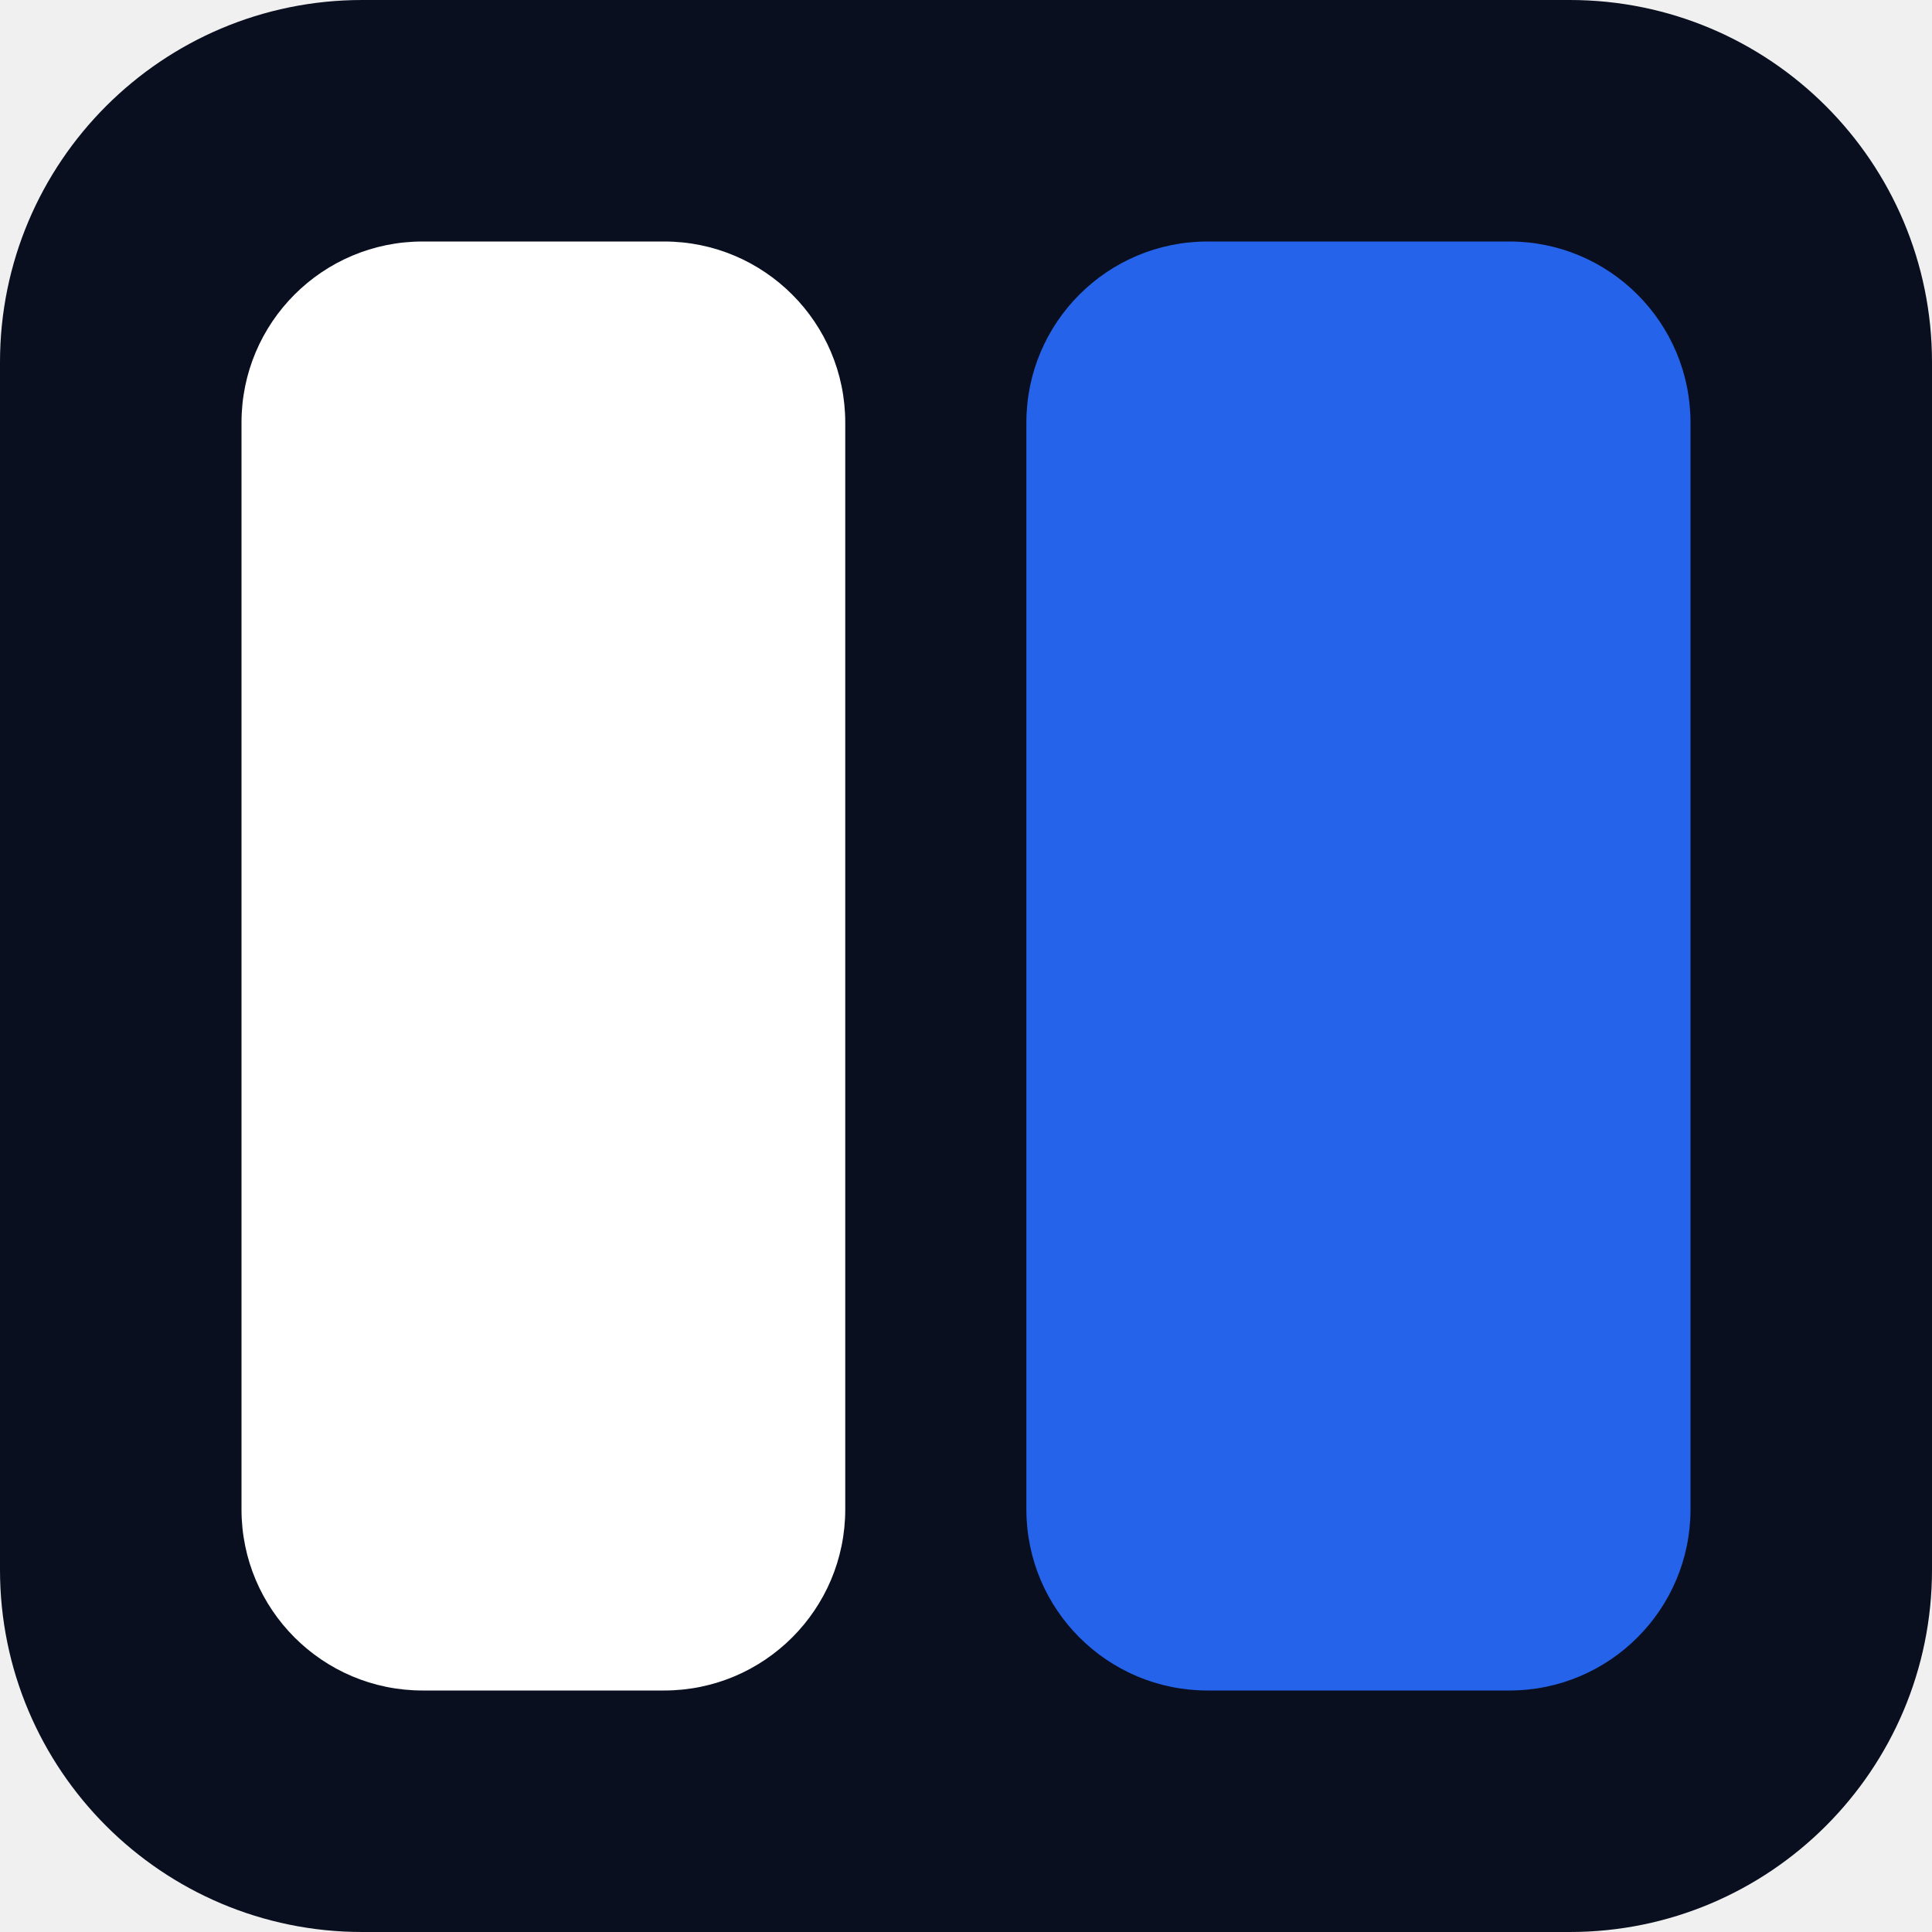
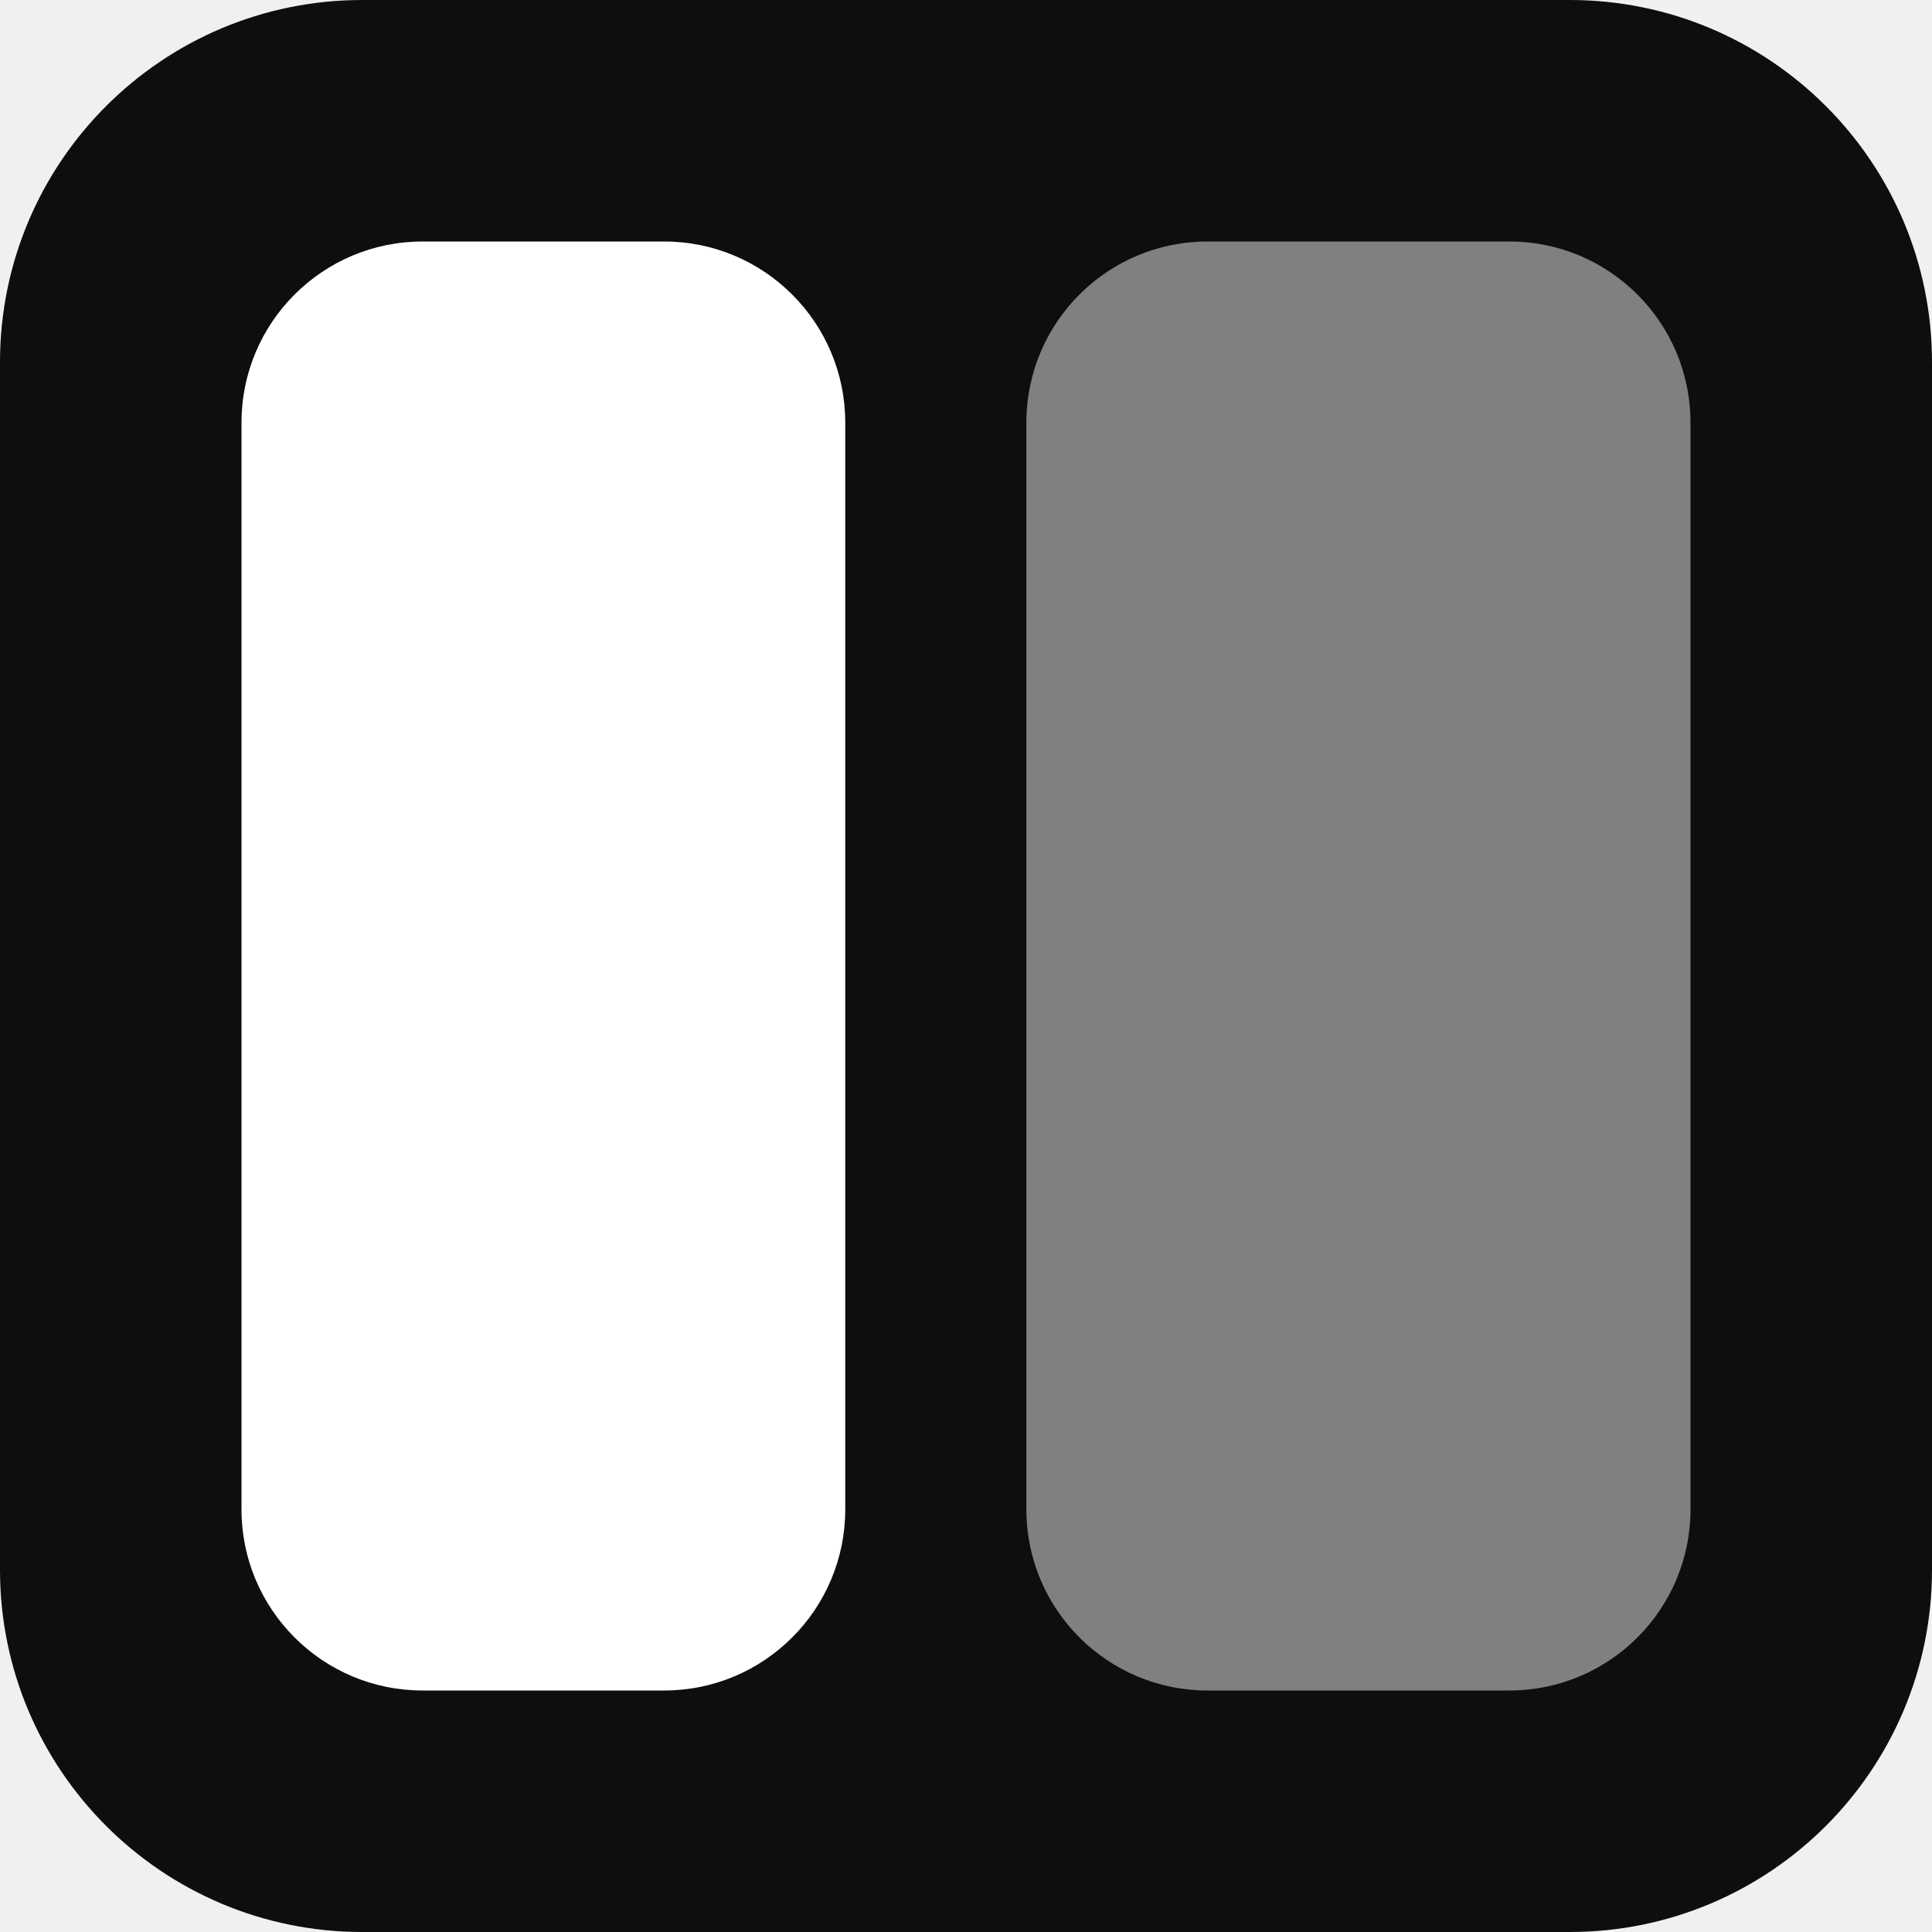
<svg xmlns="http://www.w3.org/2000/svg" viewBox="0 0 32 32">
-   <rect x="0" y="0" width="32" height="32" rx="6" fill="#090f1f" />
-   <rect x="17" y="4" width="11" height="24" rx="3" fill="#2563eb" />
+   <rect x="0" y="0" width="32" height="32" rx="6" fill="#0e0e0e" />
+   <rect x="17" y="4" width="11" height="24" rx="3" fill="#808080" />
  <rect x="4" y="4" width="10" height="24" rx="3" fill="white" />
</svg>
